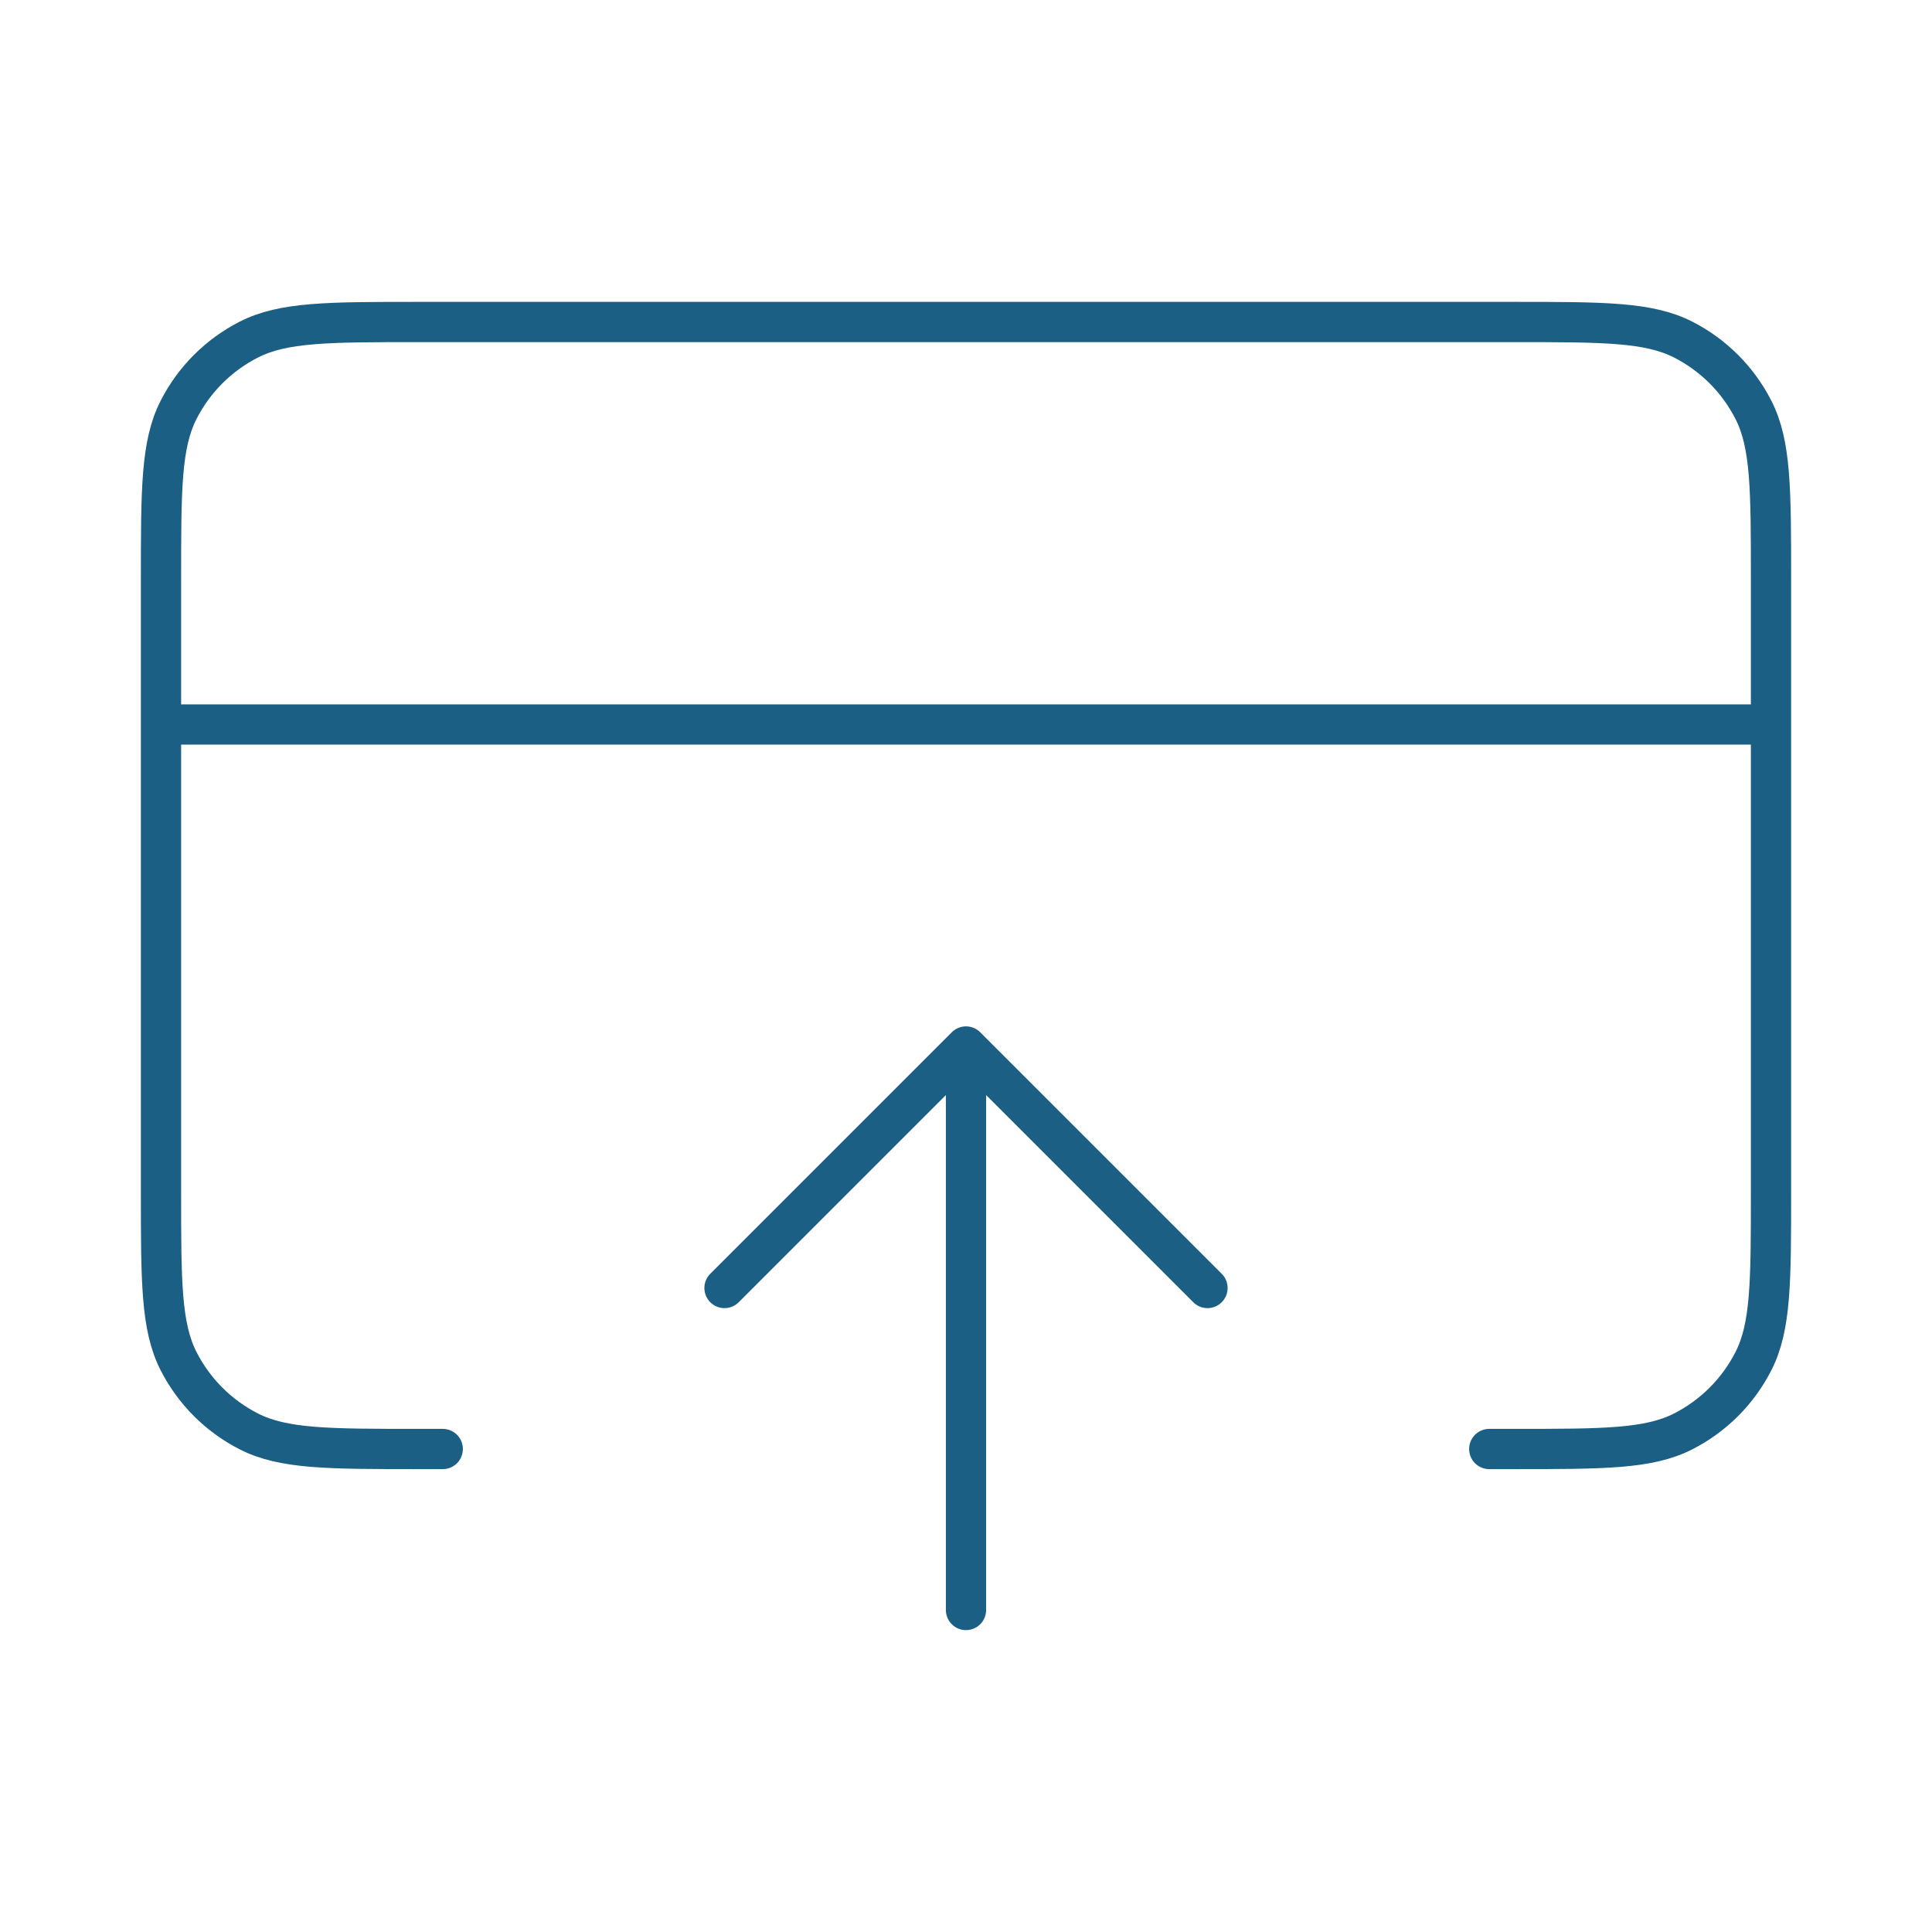
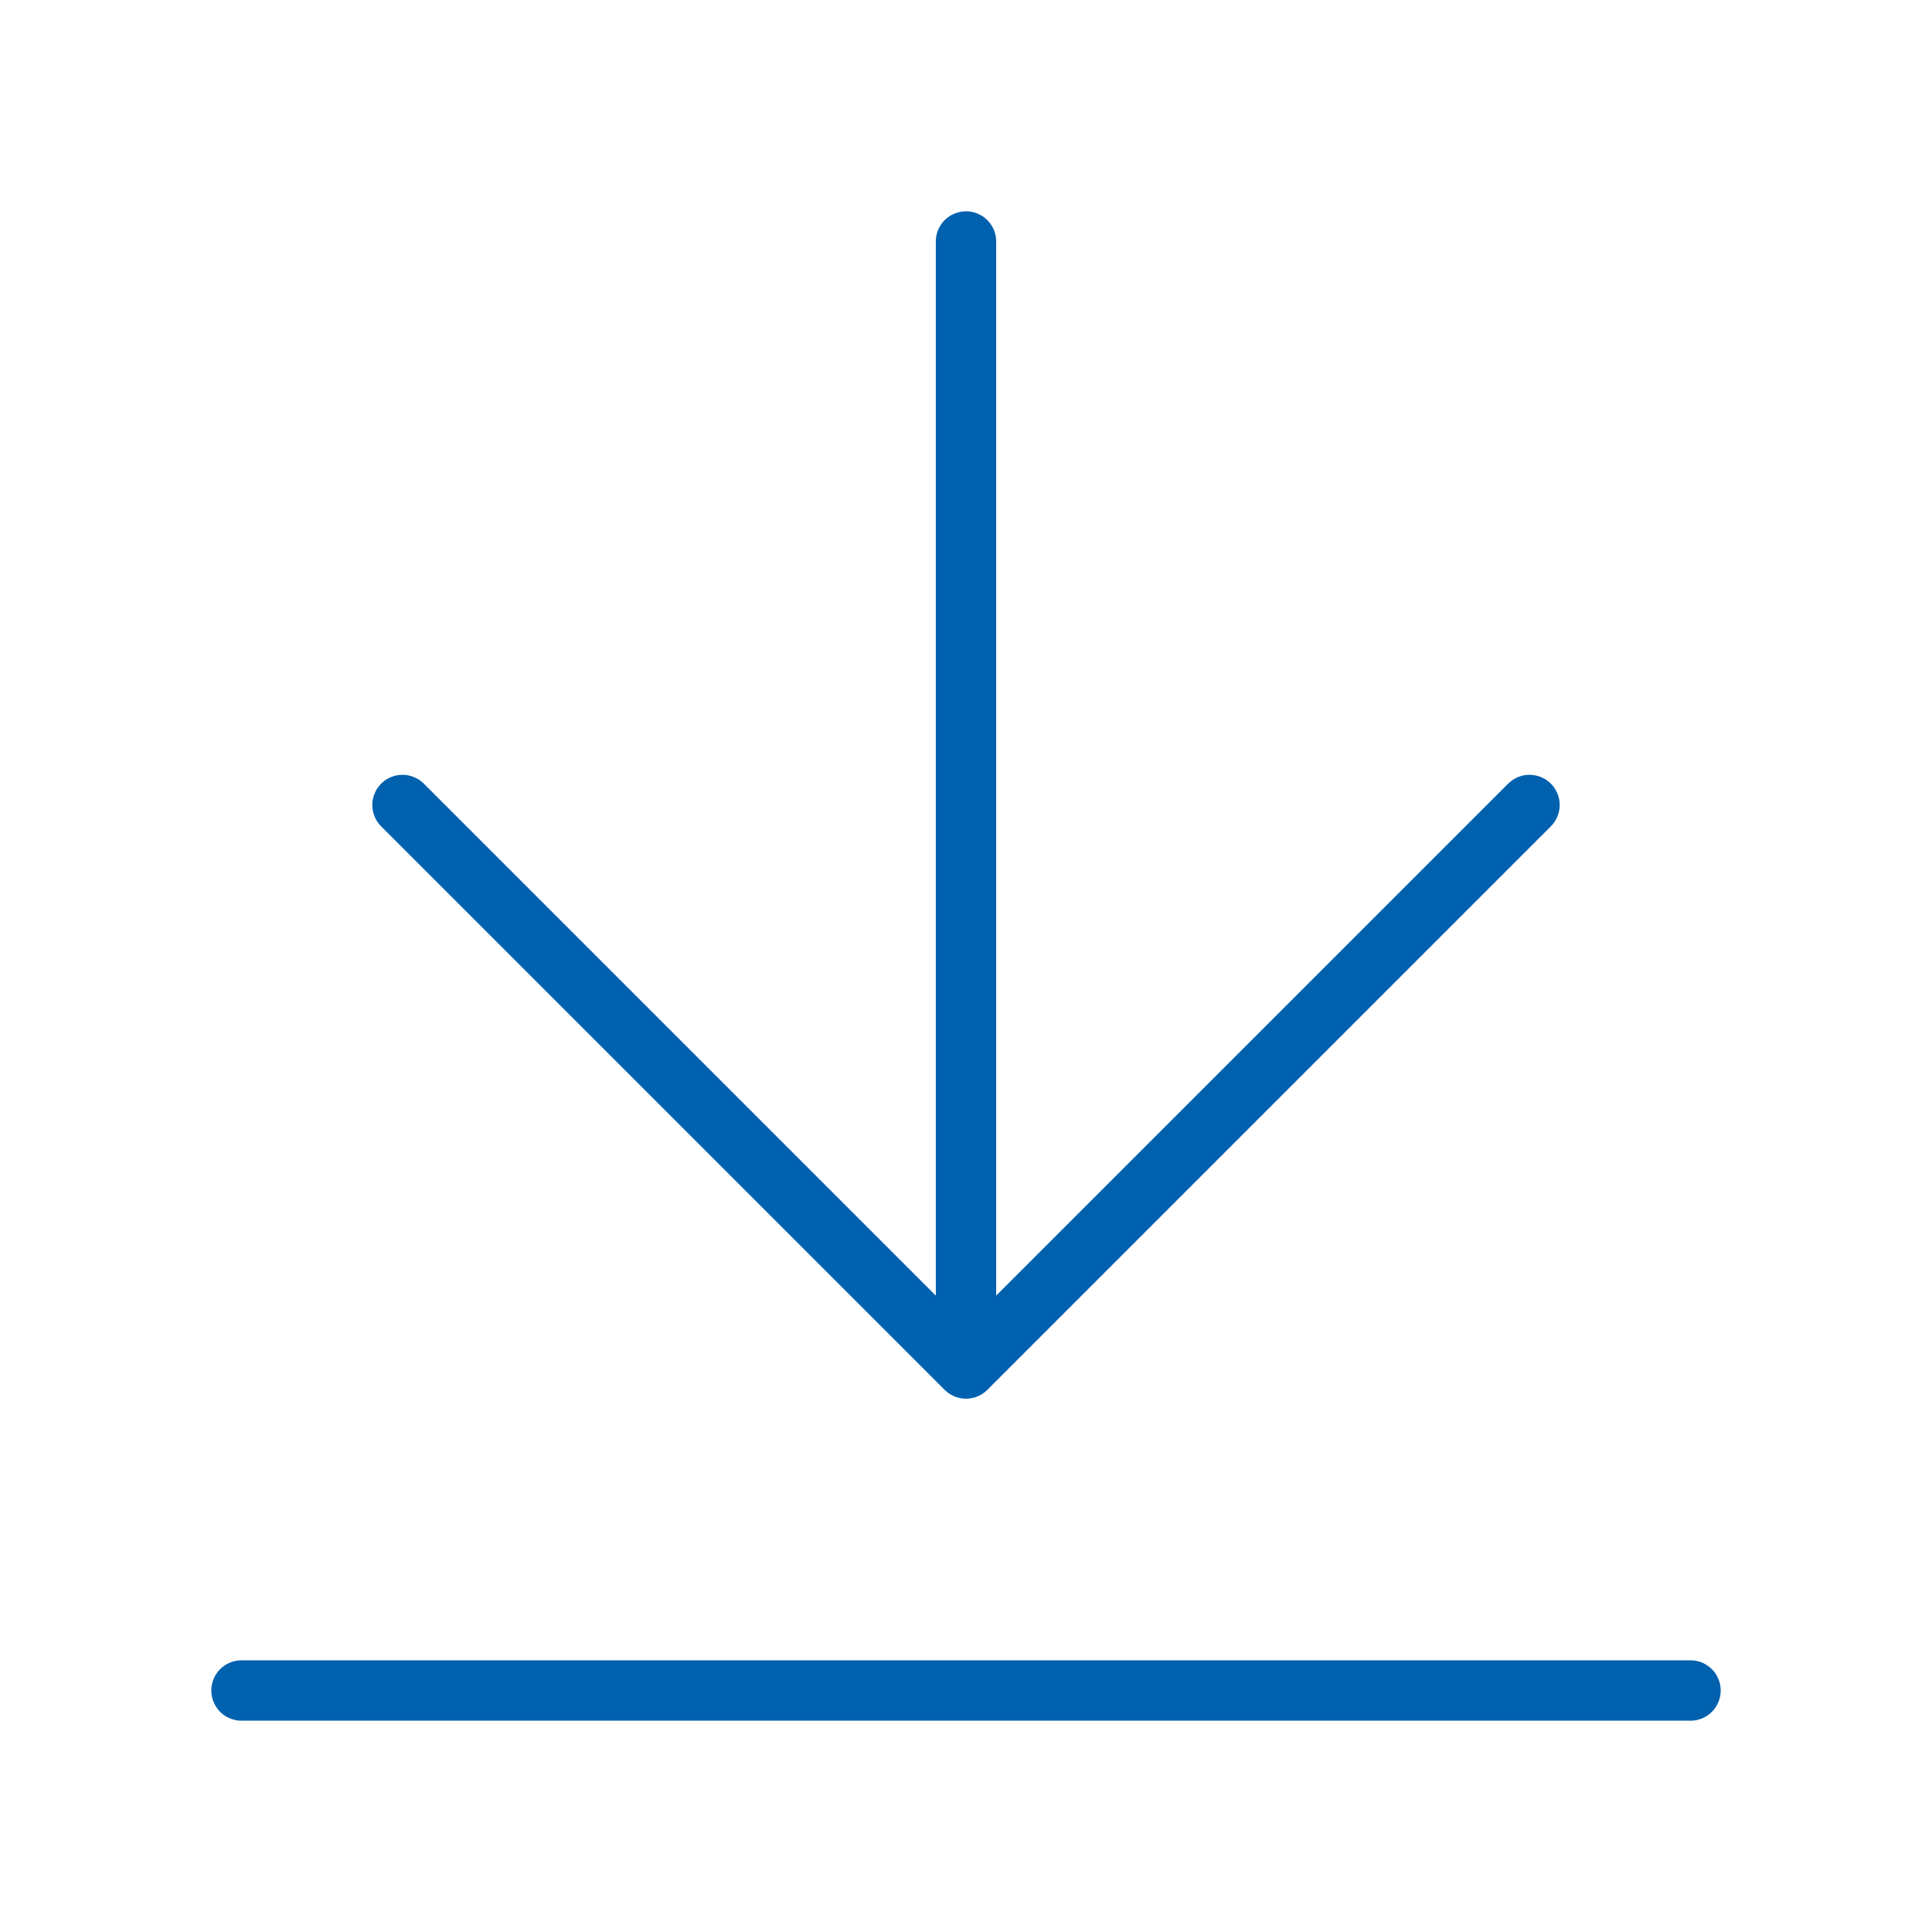
<svg xmlns="http://www.w3.org/2000/svg" preserveAspectRatio="none" overflow="visible" style="display: block;" width="48" height="48" viewBox="0 0 48 48" fill="none">
  <g id="Frame">
-     <path id="Vector" d="M30 32L24 26L18 32M24 26V40M44 18H4M11 36H10.4C8.16 36 7.04 36 6.184 35.564C5.431 35.181 4.819 34.569 4.436 33.816C4 32.96 4 31.84 4 29.6V14.4C4 12.16 4 11.04 4.436 10.184C4.819 9.431 5.431 8.819 6.184 8.436C7.04 8 8.16 8 10.4 8H37.6C39.84 8 40.96 8 41.816 8.436C42.569 8.819 43.181 9.431 43.564 10.184C44 11.04 44 12.16 44 14.4V29.6C44 31.84 44 32.96 43.564 33.816C43.181 34.569 42.569 35.181 41.816 35.564C40.96 36 39.84 36 37.6 36H37" stroke="#1C5F85" stroke-linecap="round" stroke-linejoin="round" />
+     <path id="Vector" d="M6 42H42M24 6V34M10 20L24 34L38 20" stroke="#0061AF" stroke-width="1.5" stroke-linecap="round" stroke-linejoin="round" />
  </g>
</svg>
